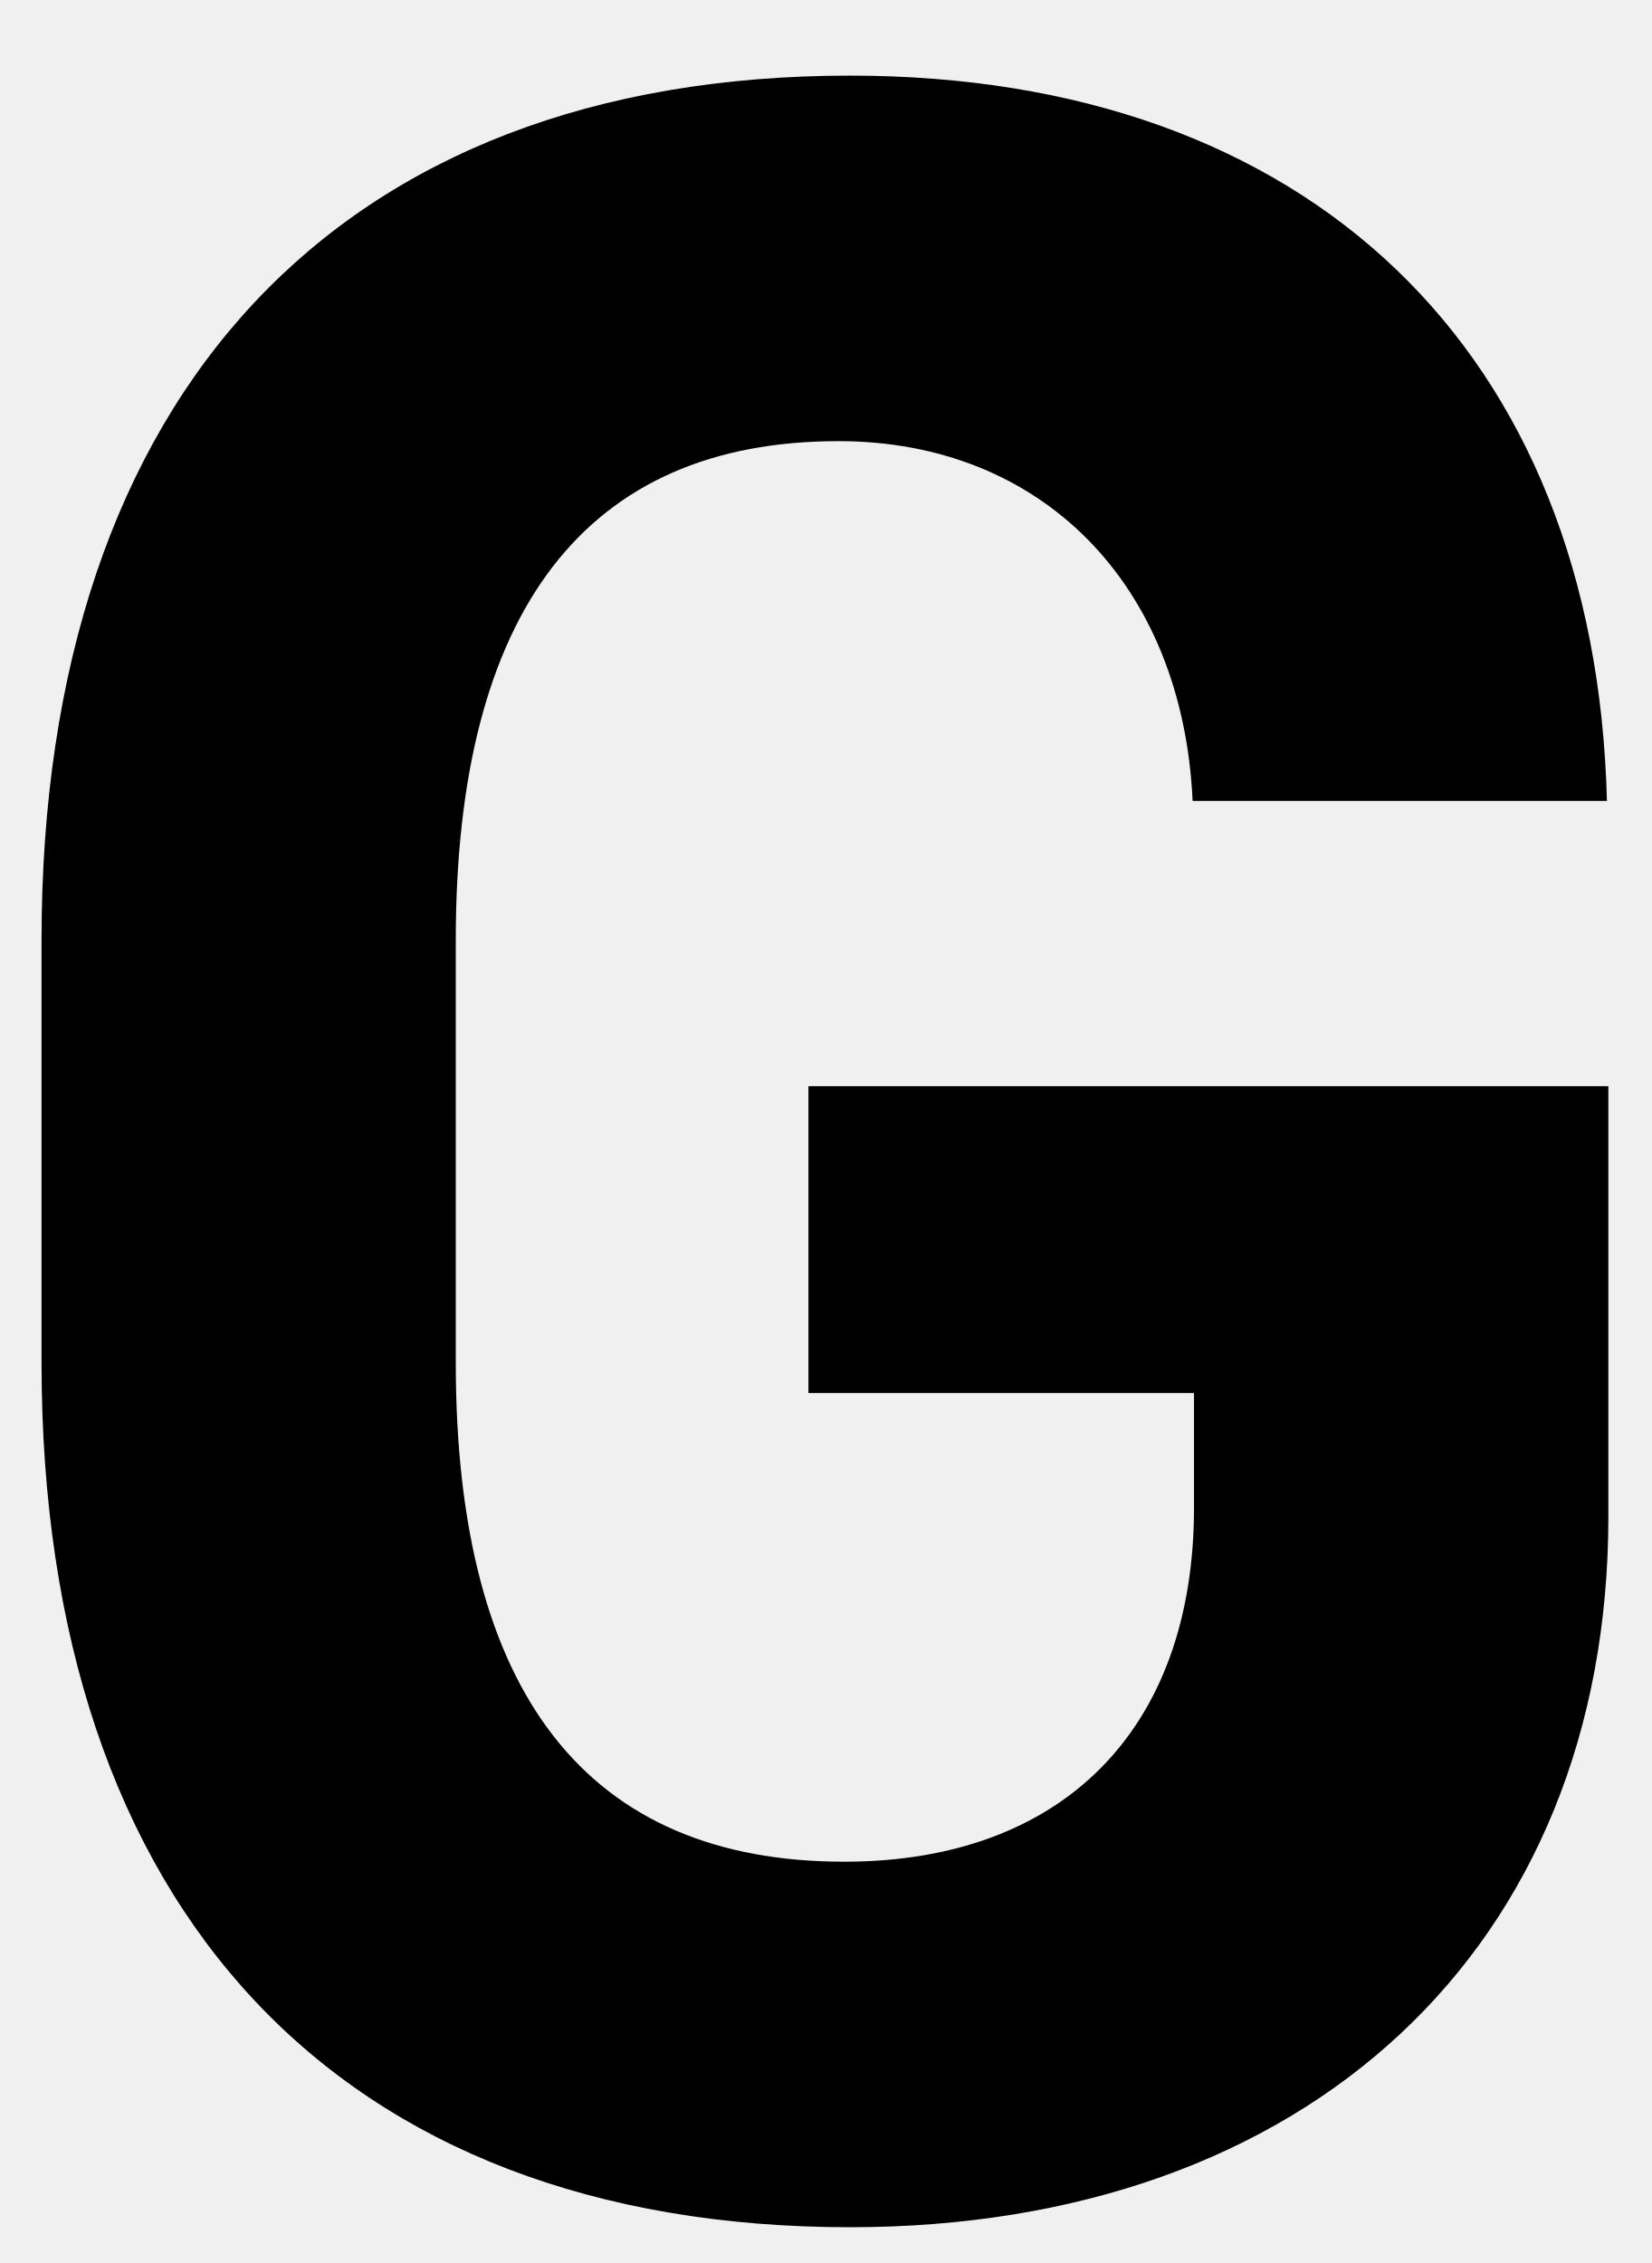
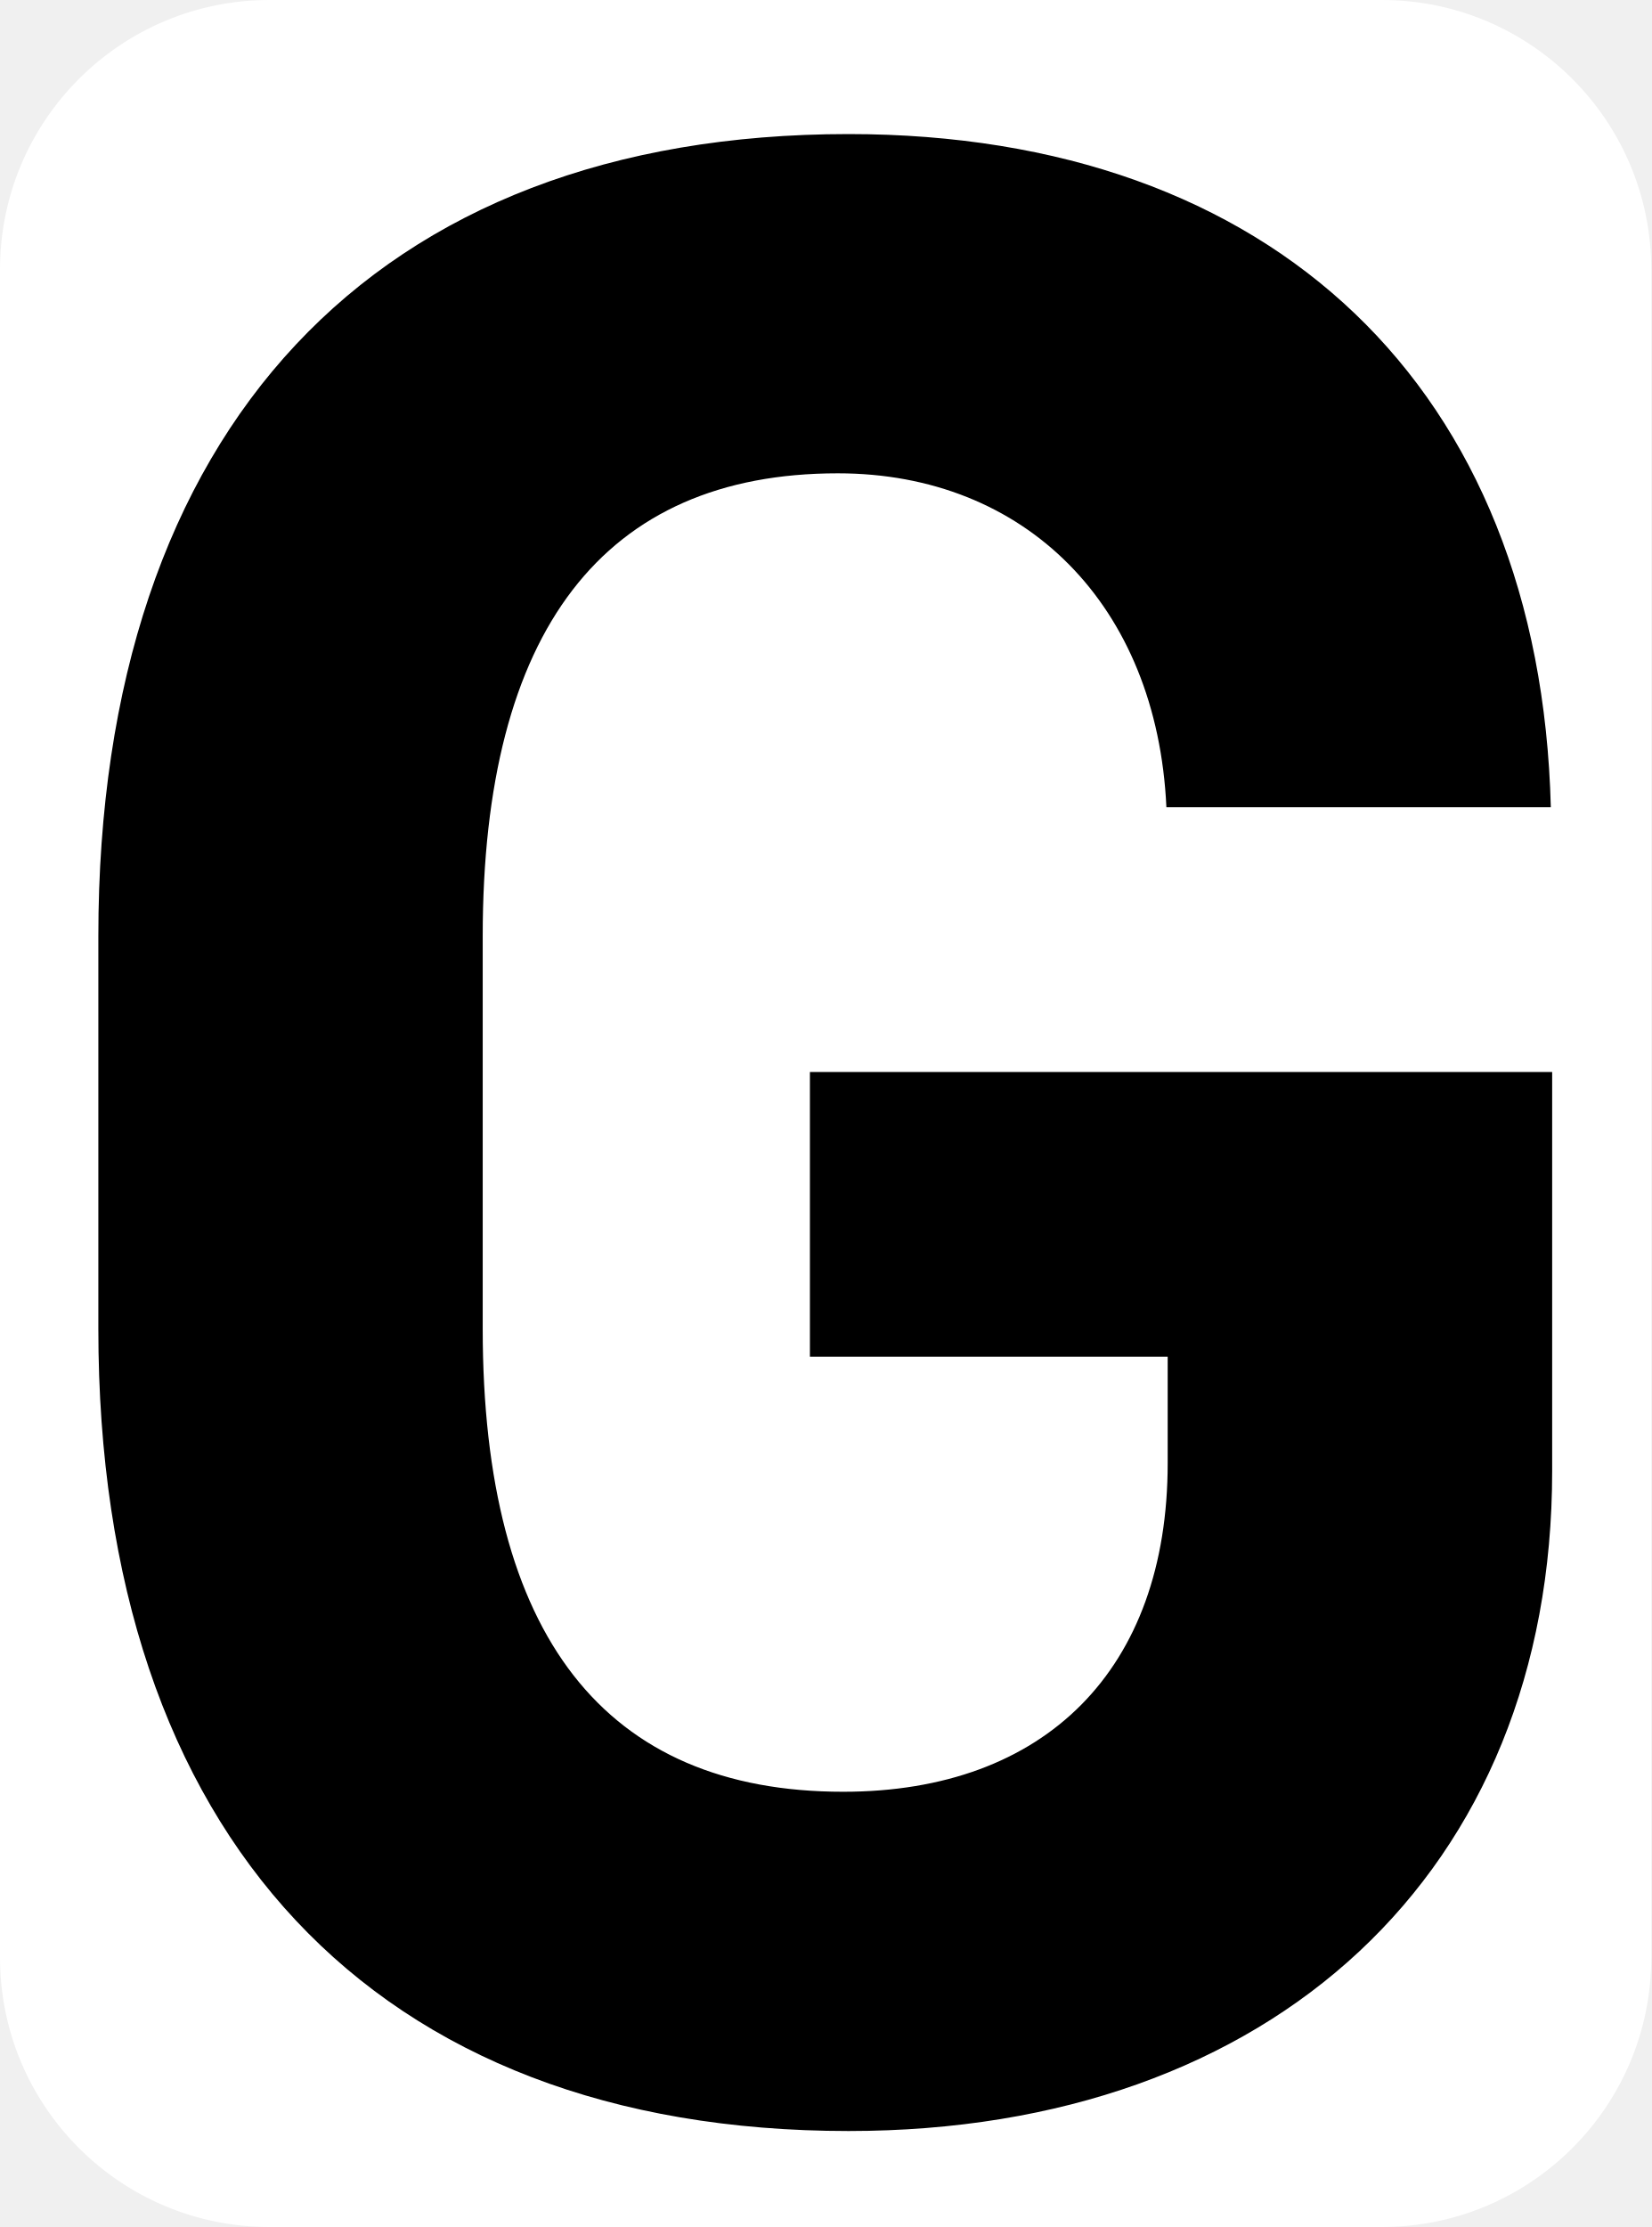
- <svg xmlns="http://www.w3.org/2000/svg" width="108" height="148" viewBox="0 0 28.575 39.158" version="1.1" id="svg1">
-   <defs id="defs1" />
-   <g id="layer1" transform="translate(-59.25731,-97.16276)">
+ <svg xmlns="http://www.w3.org/2000/svg" width="116.387" height="156.925" viewBox="0 0 30.794 41.52" version="1.1" id="svg1">
+   <defs id="defs1">
+     </defs>
+   <rect style="fill:#ffffff;stroke-width:0.265" id="rect18" width="30.794" height="41.52" x="0" y="0" ry="5.024" />
+   <g id="layer1" transform="translate(-58.14216,-95.97149)">
    <path style="font-weight:bold;font-size:50.8px;font-family:'SFMono Nerd Font';-inkscape-font-specification:'SFMono Nerd Font Bold';stroke-width:0.265" d="m 79.918,123.25 c 0,3.845 -2.282,6.127 -6.052,6.127 -4.44,0 -6.722,-2.902 -6.722,-8.632 v -7.317 c 0,-5.705 2.257,-8.632 6.623,-8.632 3.497,0 5.953,2.456 6.127,6.226 h 7.169 c -0.198,-7.813 -5.184,-12.551 -13.097,-12.551 -8.83,0 -13.99,5.482 -13.99,14.957 v 7.317 c 0,9.475 5.159,14.957 13.99,14.957 7.913,0 13.122,-4.837 13.122,-12.303 v -7.441 H 73.246 v 5.308 h 6.672 z" id="text1" aria-label="G" />
  </g>
</svg>
